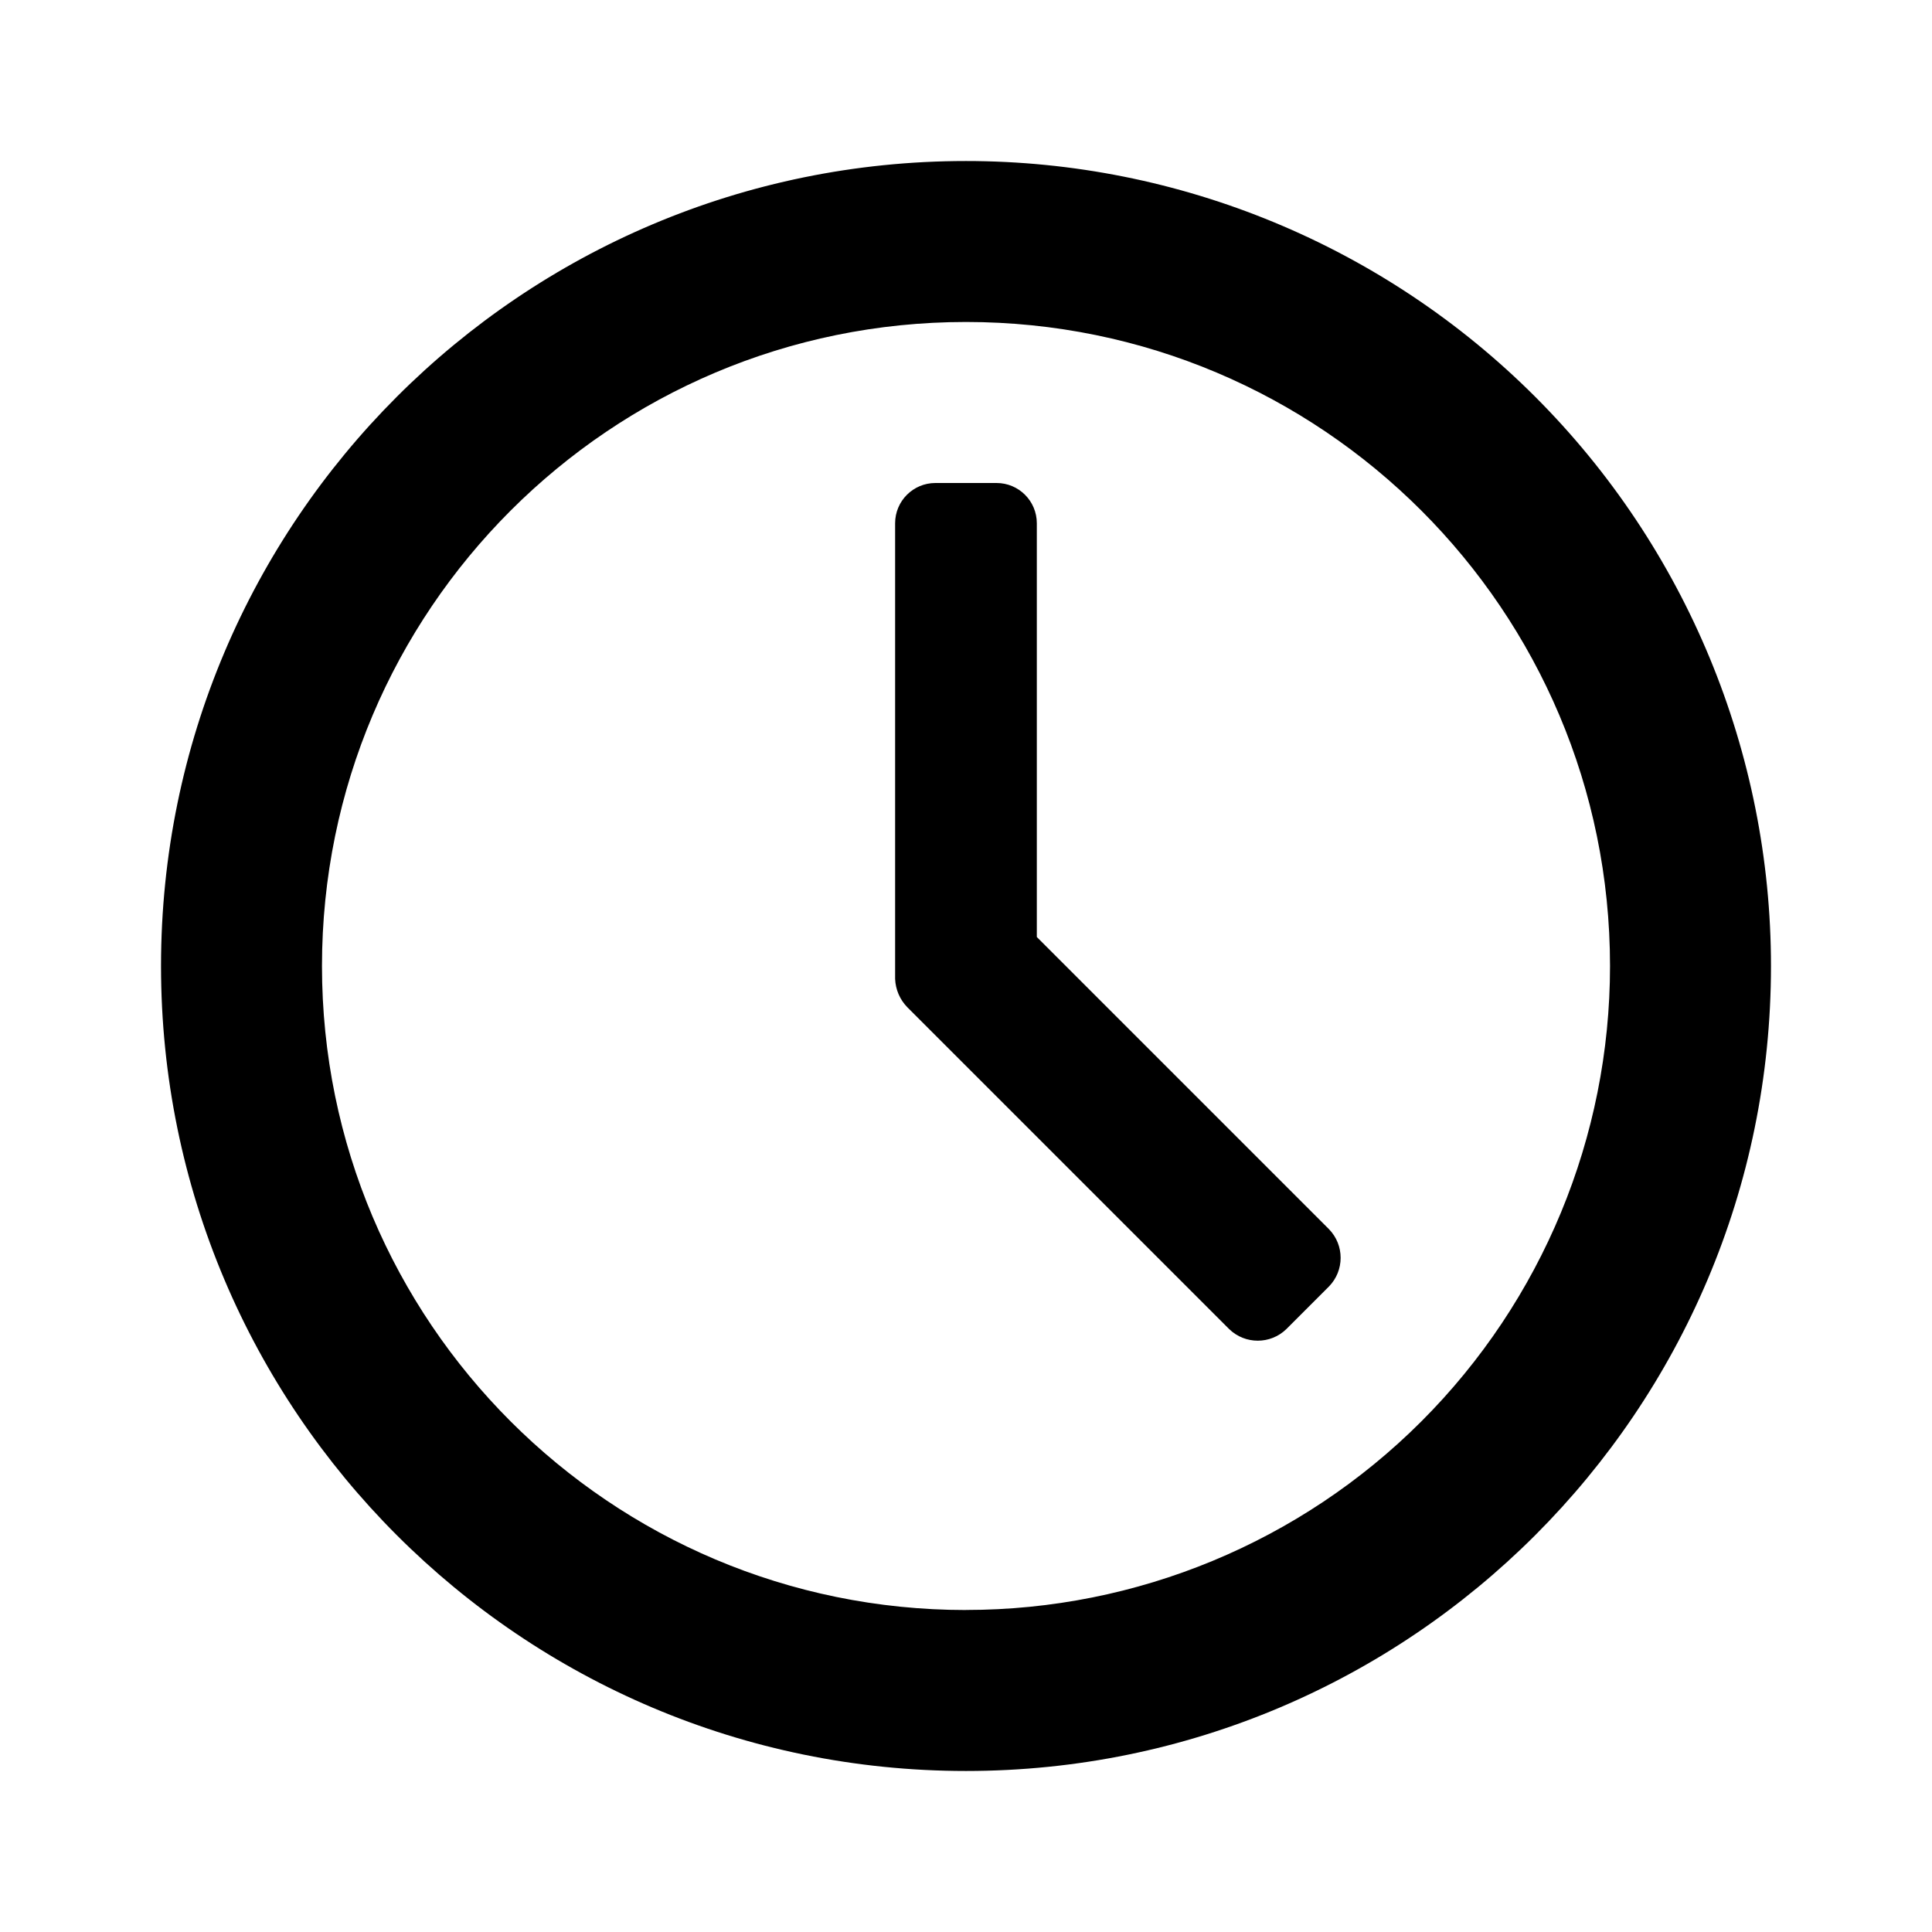
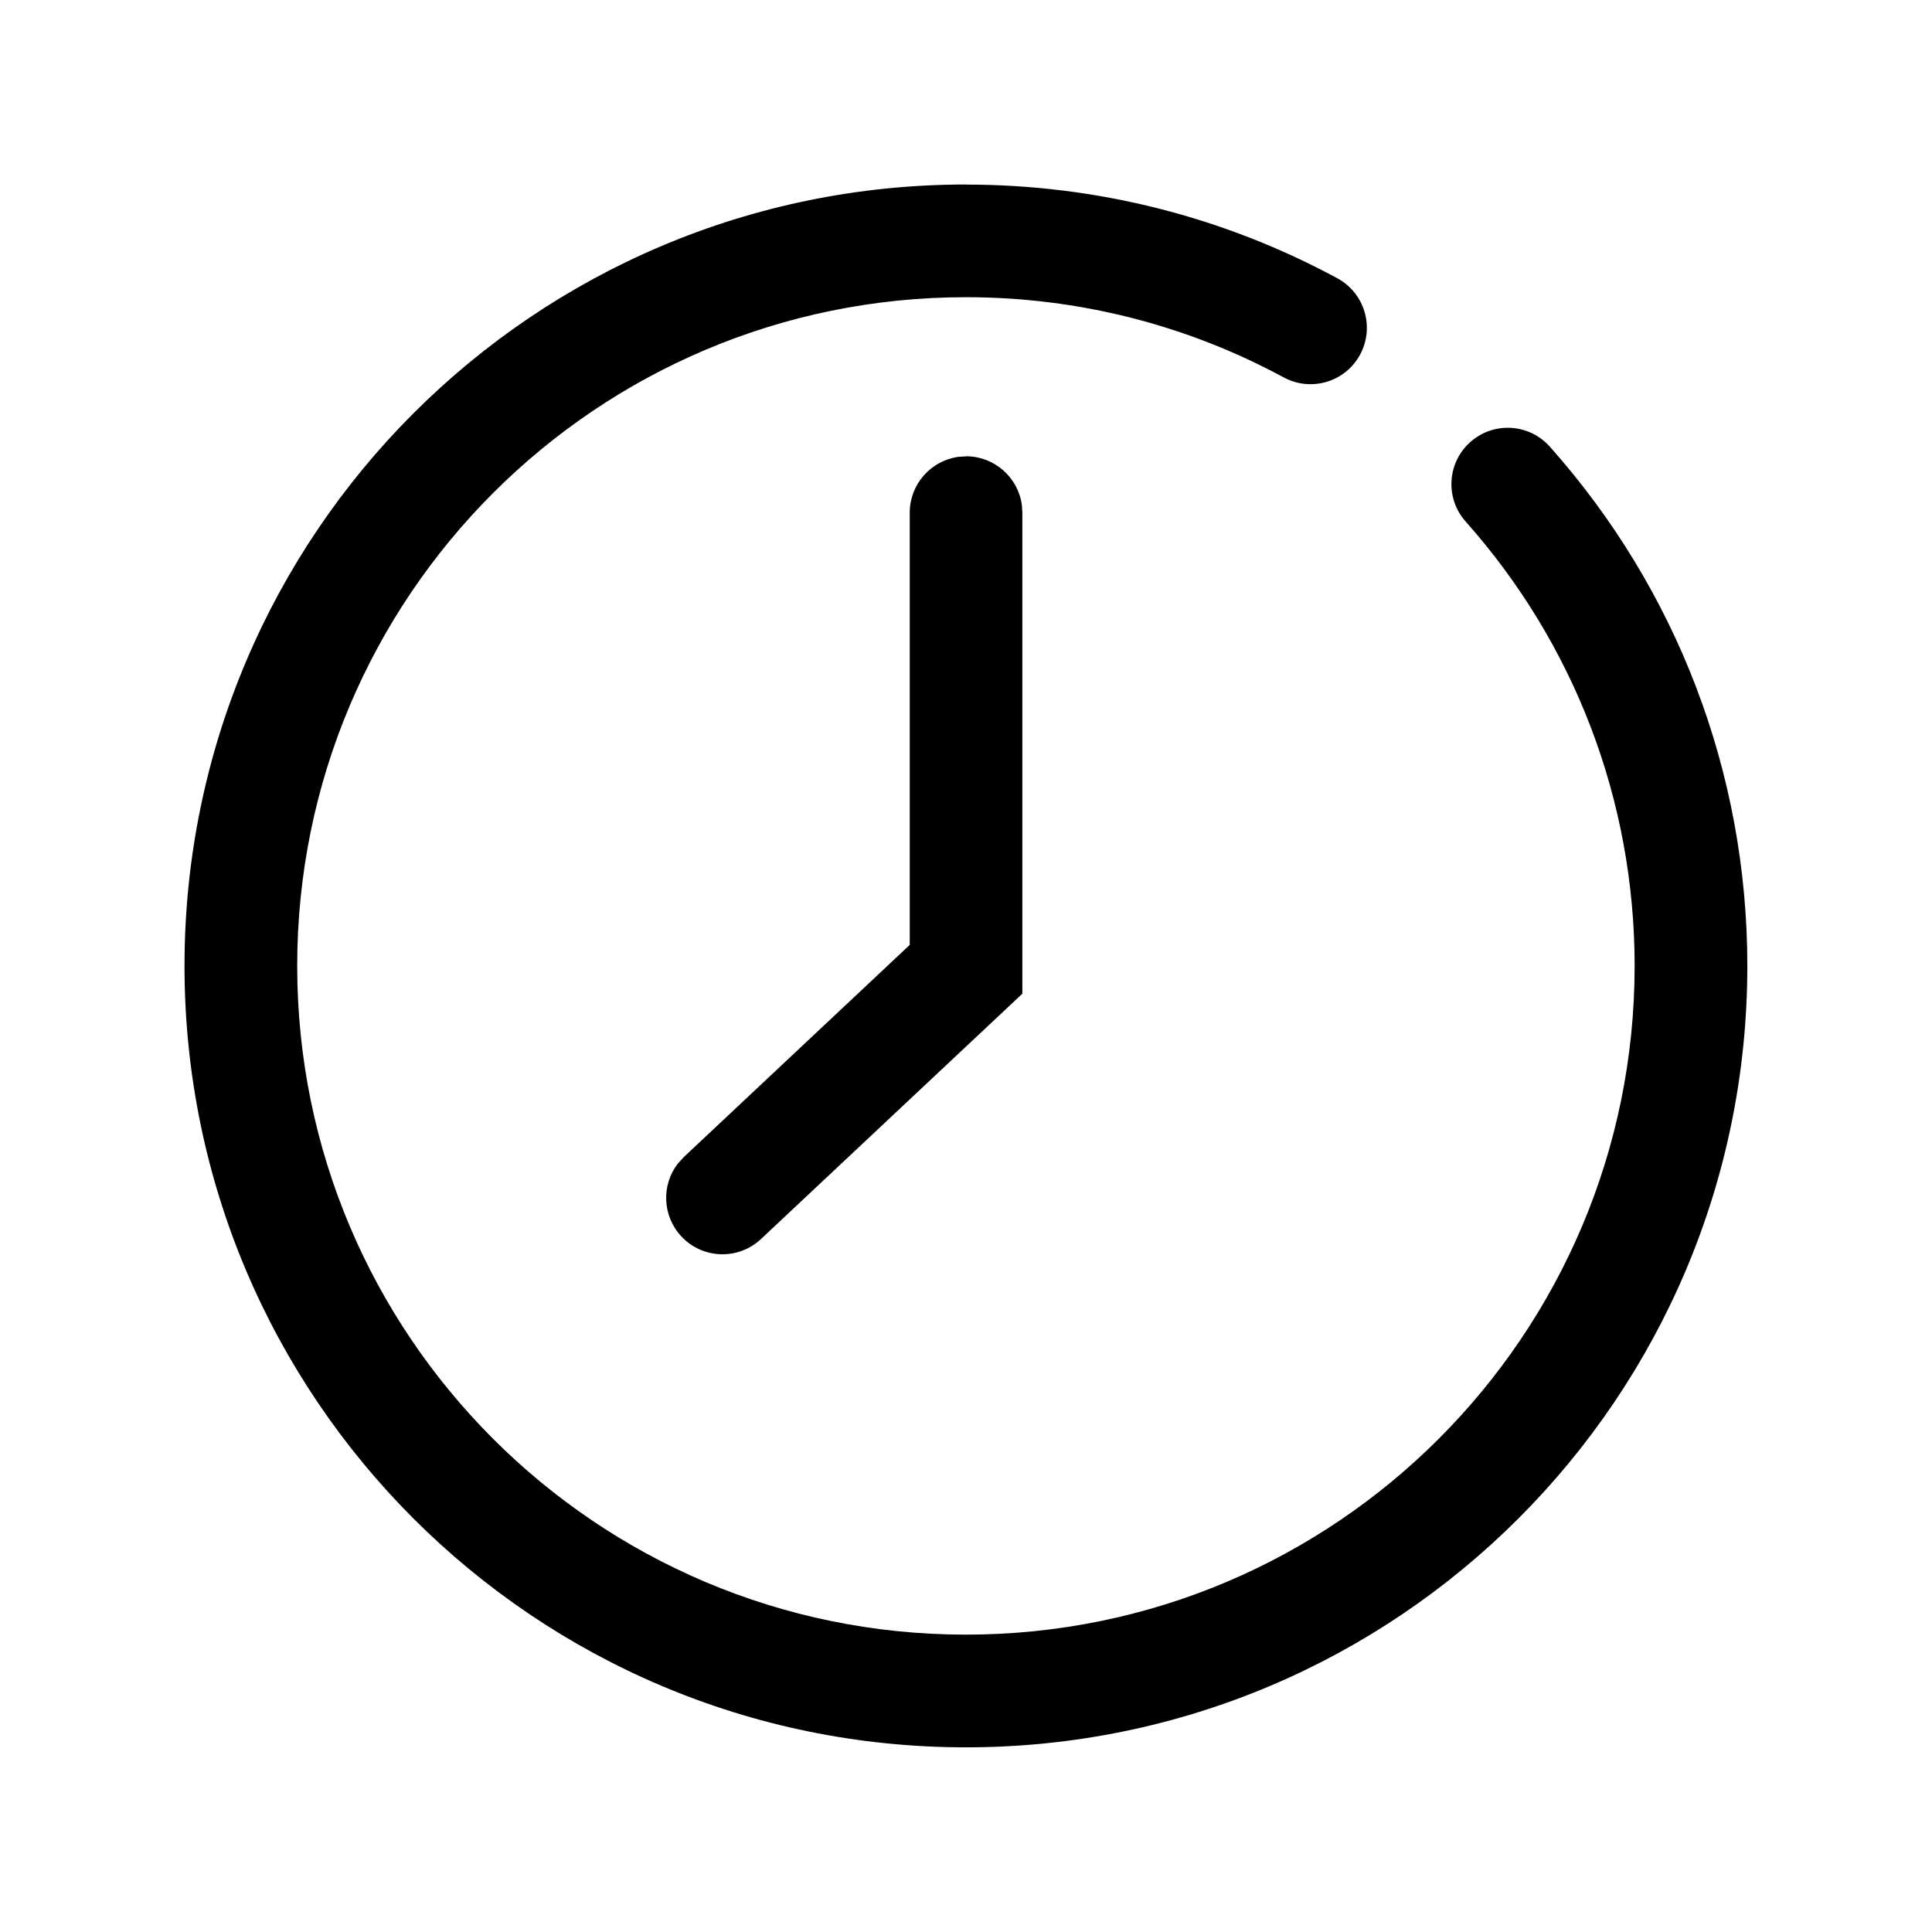
- <svg xmlns="http://www.w3.org/2000/svg" version="1.1" width="32" height="32" viewBox="0 0 32 32">
-   <path fill="currentColor" d="M16 2.667c-7.364 0-13.333 5.97-13.333 13.333s5.97 13.333 13.333 13.333c7.364 0 13.333-5.97 13.333-13.333 0-3.536-1.405-6.928-3.905-9.428s-5.892-3.905-9.428-3.905zM16 26.667c-5.891 0-10.667-4.776-10.667-10.667s4.776-10.667 10.667-10.667c5.891 0 10.667 4.776 10.667 10.667 0 2.829-1.124 5.542-3.124 7.542s-4.713 3.124-7.542 3.124zM17.173 15.52v-6.853c0-0.368-0.298-0.667-0.667-0.667h-1.013c-0.368 0-0.667 0.298-0.667 0.667v7.547c0.007 0.175 0.078 0.341 0.2 0.467l5.333 5.333c0.264 0.256 0.683 0.256 0.947 0l0.707-0.707c0.256-0.264 0.256-0.683 0-0.947l-4.84-4.84z" />
+ <svg xmlns="http://www.w3.org/2000/svg" version="1.1" width="24" height="24" viewBox="0 0 24 24">
+   <path fill="currentColor" d="M12 2.293c1.632 0 3.208 0.404 4.613 1.164 0.34 0.184 0.466 0.609 0.282 0.949s-0.609 0.466-0.949 0.282c-1.202-0.65-2.549-0.996-3.947-0.996-4.588 0-8.307 3.719-8.307 8.307s3.719 8.307 8.307 8.307c4.588 0 8.307-3.719 8.307-8.307 0-2.064-0.755-4.009-2.099-5.52-0.257-0.289-0.231-0.731 0.058-0.988s0.731-0.231 0.988 0.058c1.57 1.764 2.453 4.040 2.453 6.45 0 5.361-4.346 9.707-9.707 9.707s-9.707-4.346-9.707-9.707c0-5.361 4.346-9.707 9.707-9.707zM12 5.668c0.354 0 0.647 0.263 0.694 0.605l0.006 0.095v5.976l-3.246 3.047c-0.282 0.265-0.725 0.251-0.989-0.031-0.238-0.254-0.251-0.638-0.045-0.905l0.077-0.084 2.804-2.633 0-5.369c0-0.354 0.263-0.647 0.605-0.694l0.095-0.006z" />
</svg>
